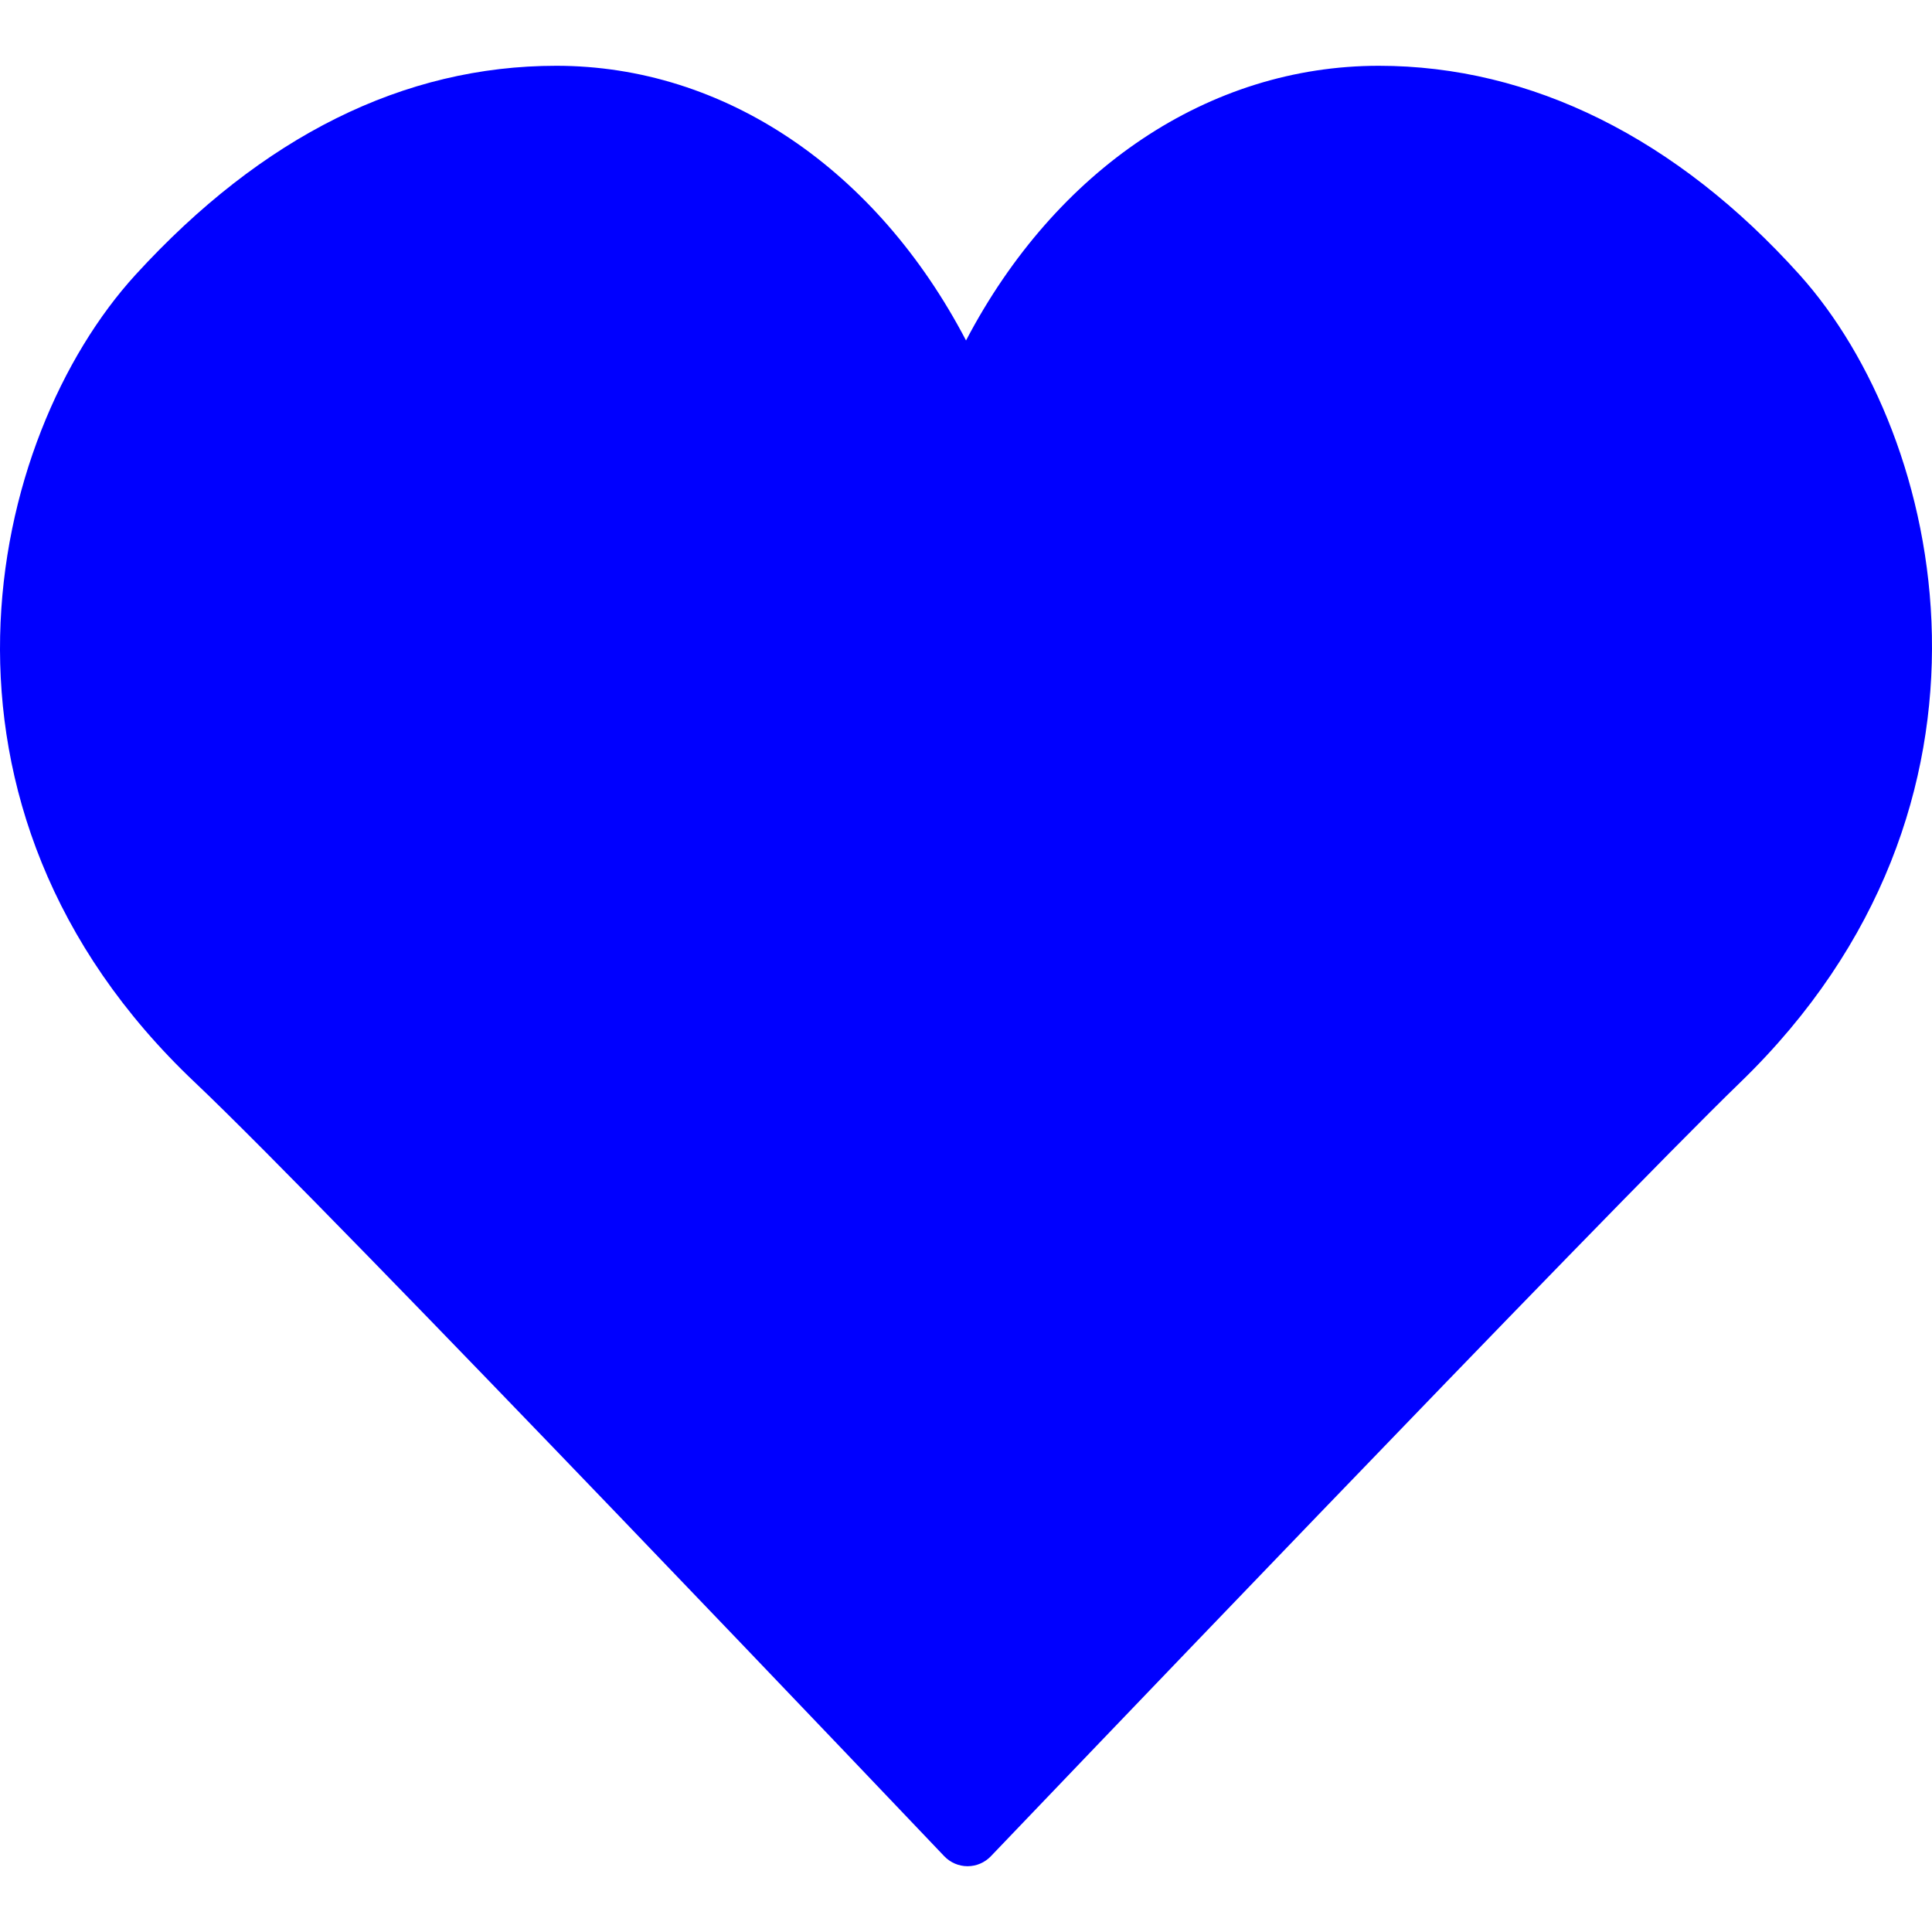
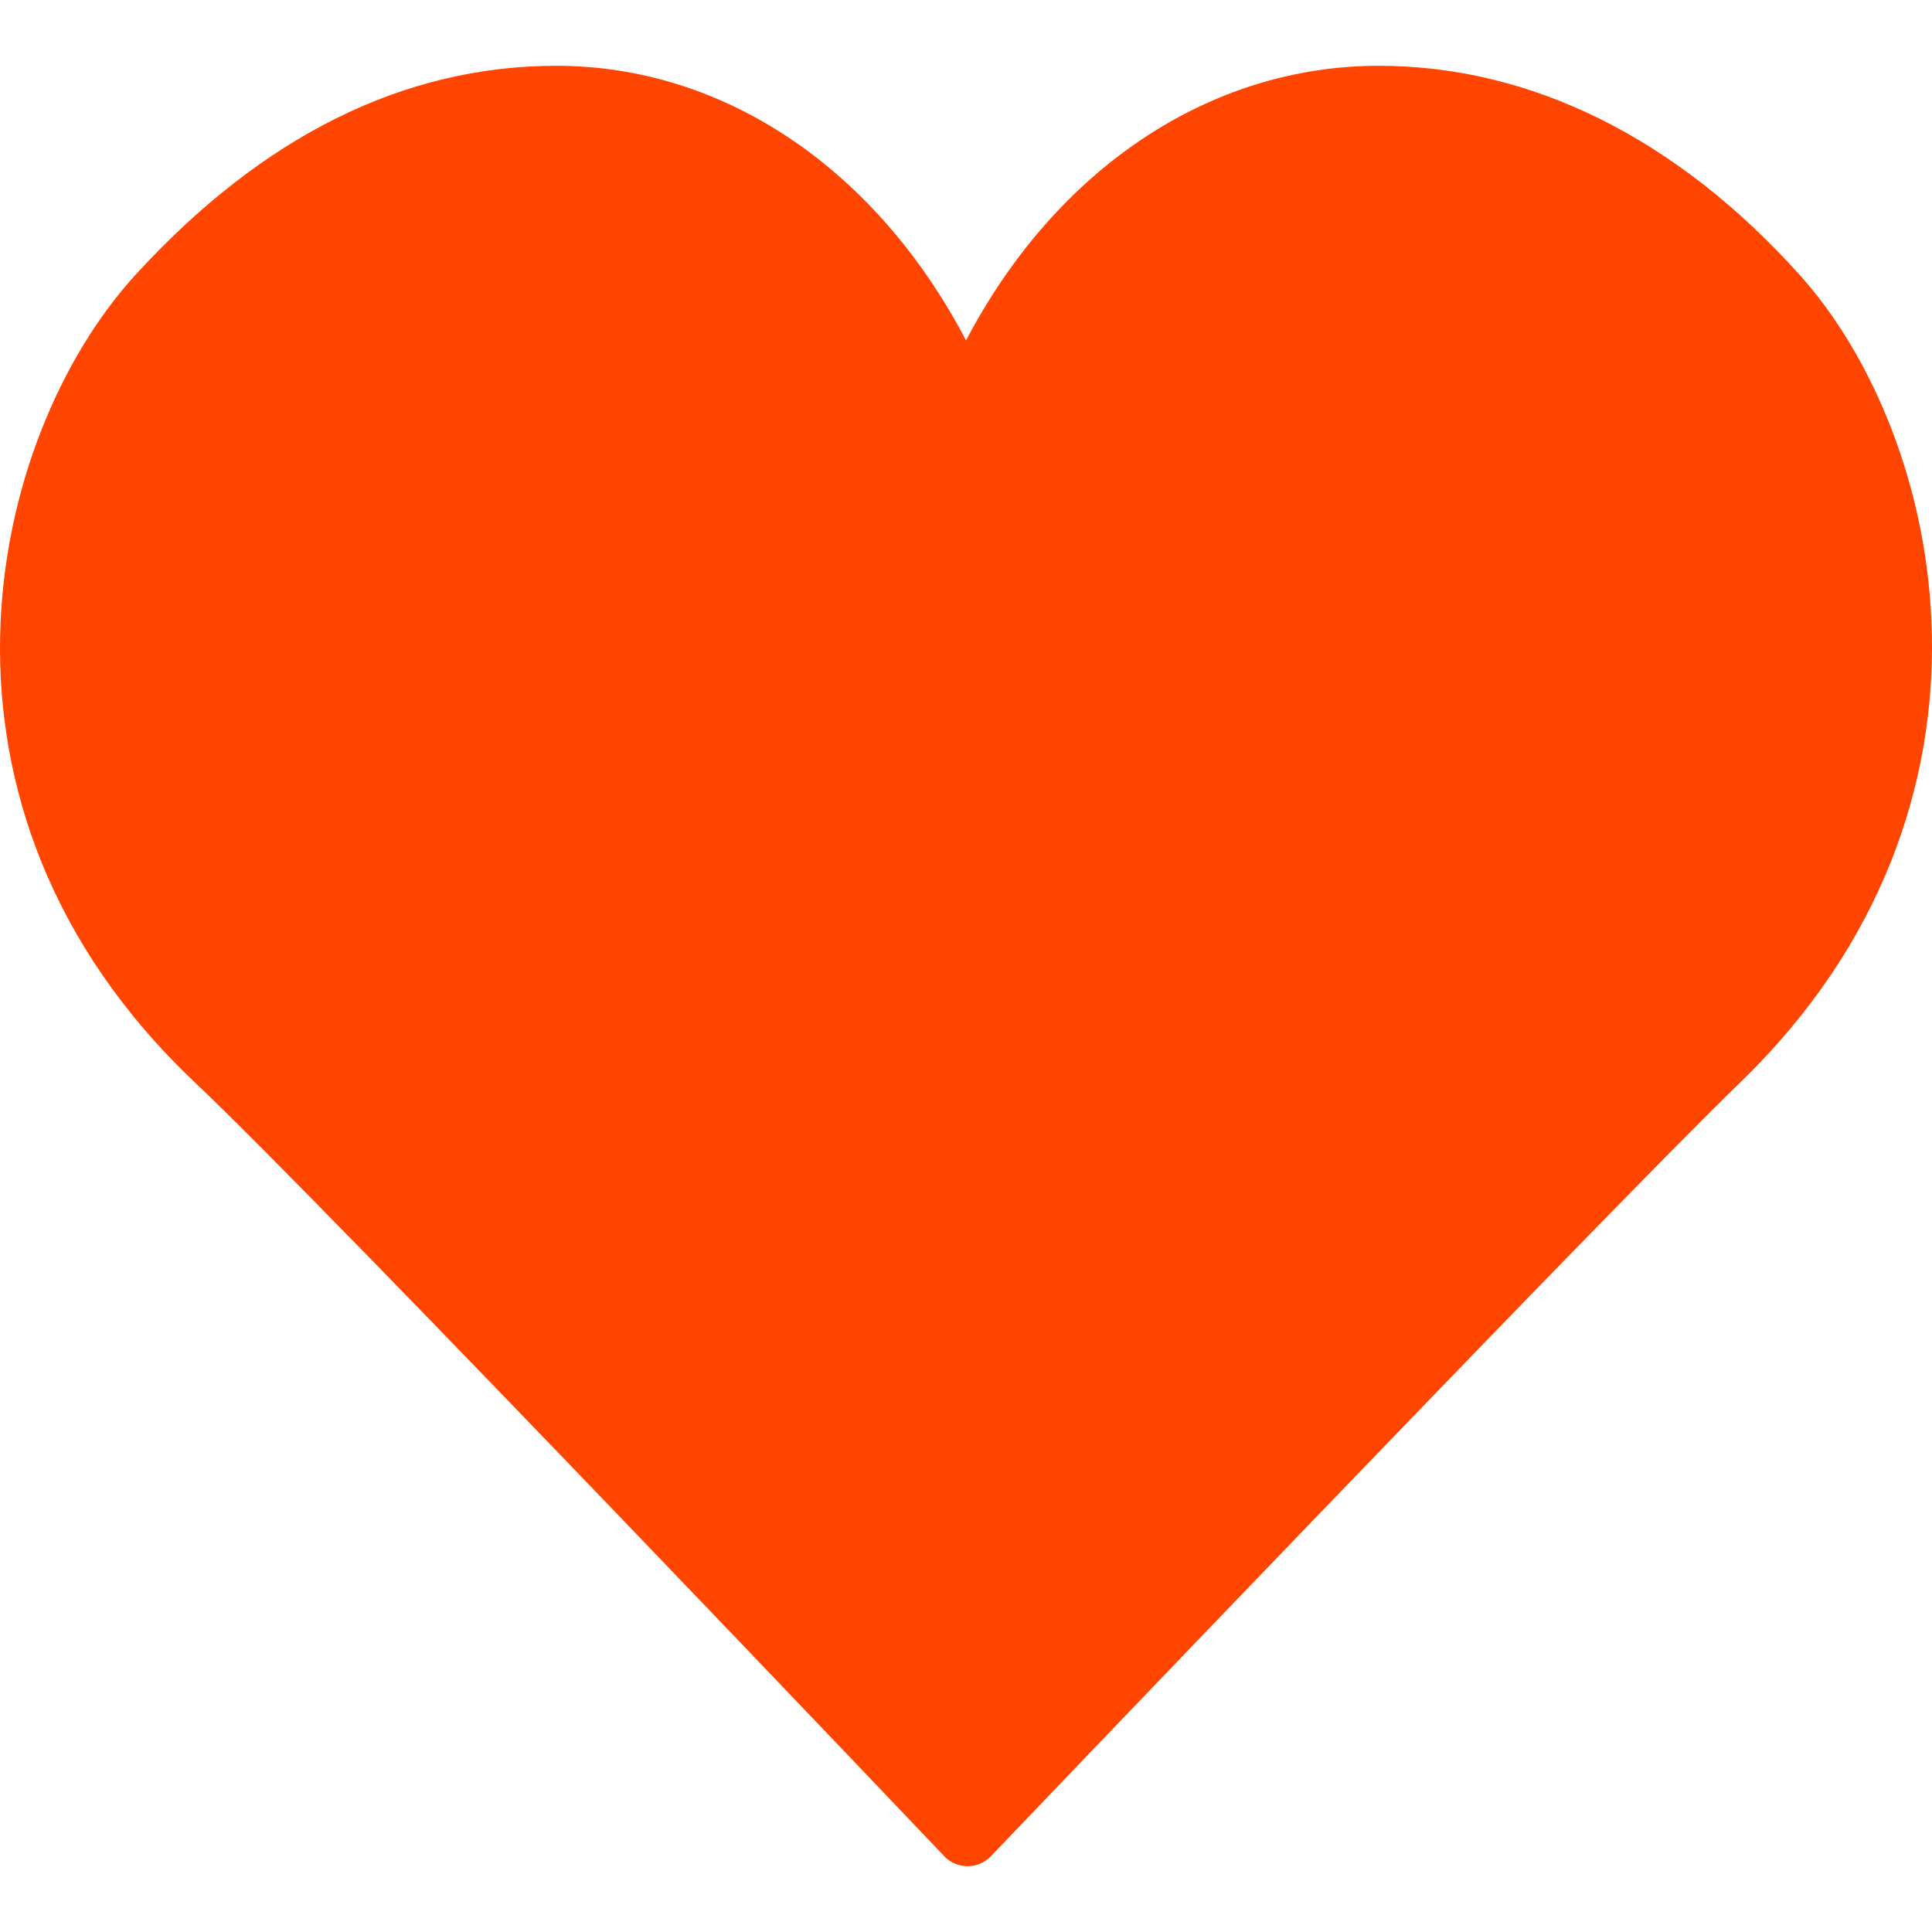
<svg xmlns="http://www.w3.org/2000/svg" version="1.1" id="Layer_1" x="0px" y="0px" viewBox="0 0 503.876 503.876" style="enable-background:new 0 0 503.876 503.876;" xml:space="preserve">
-   <path fill="#0000ff" d="M469.361,71.689c-32.071-35.681-70.026-54.532-109.761-54.532c-44.309,0-84.27,27.01-107.654,71.638    c-23.334-44.628-62.993-71.638-106.857-71.638c-39.743,0-76.649,18.331-109.719,54.482    C-3.392,114.042-25.273,210.34,50.889,282.356c35.143,33.221,193.779,200.074,195.374,201.753c1.586,1.662,3.785,2.61,6.077,2.61    h0.008c2.291,0,4.482-0.94,6.068-2.594c1.603-1.679,160.667-168.163,195.458-201.837    C528.576,209.962,507.274,113.866,469.361,71.689z" />
+   <path fill="#FF4500" d="M469.361,71.689c-32.071-35.681-70.026-54.532-109.761-54.532c-44.309,0-84.27,27.01-107.654,71.638    c-23.334-44.628-62.993-71.638-106.857-71.638c-39.743,0-76.649,18.331-109.719,54.482    C-3.392,114.042-25.273,210.34,50.889,282.356c35.143,33.221,193.779,200.074,195.374,201.753c1.586,1.662,3.785,2.61,6.077,2.61    h0.008c2.291,0,4.482-0.94,6.068-2.594c1.603-1.679,160.667-168.163,195.458-201.837    C528.576,209.962,507.274,113.866,469.361,71.689z" />
</svg>
